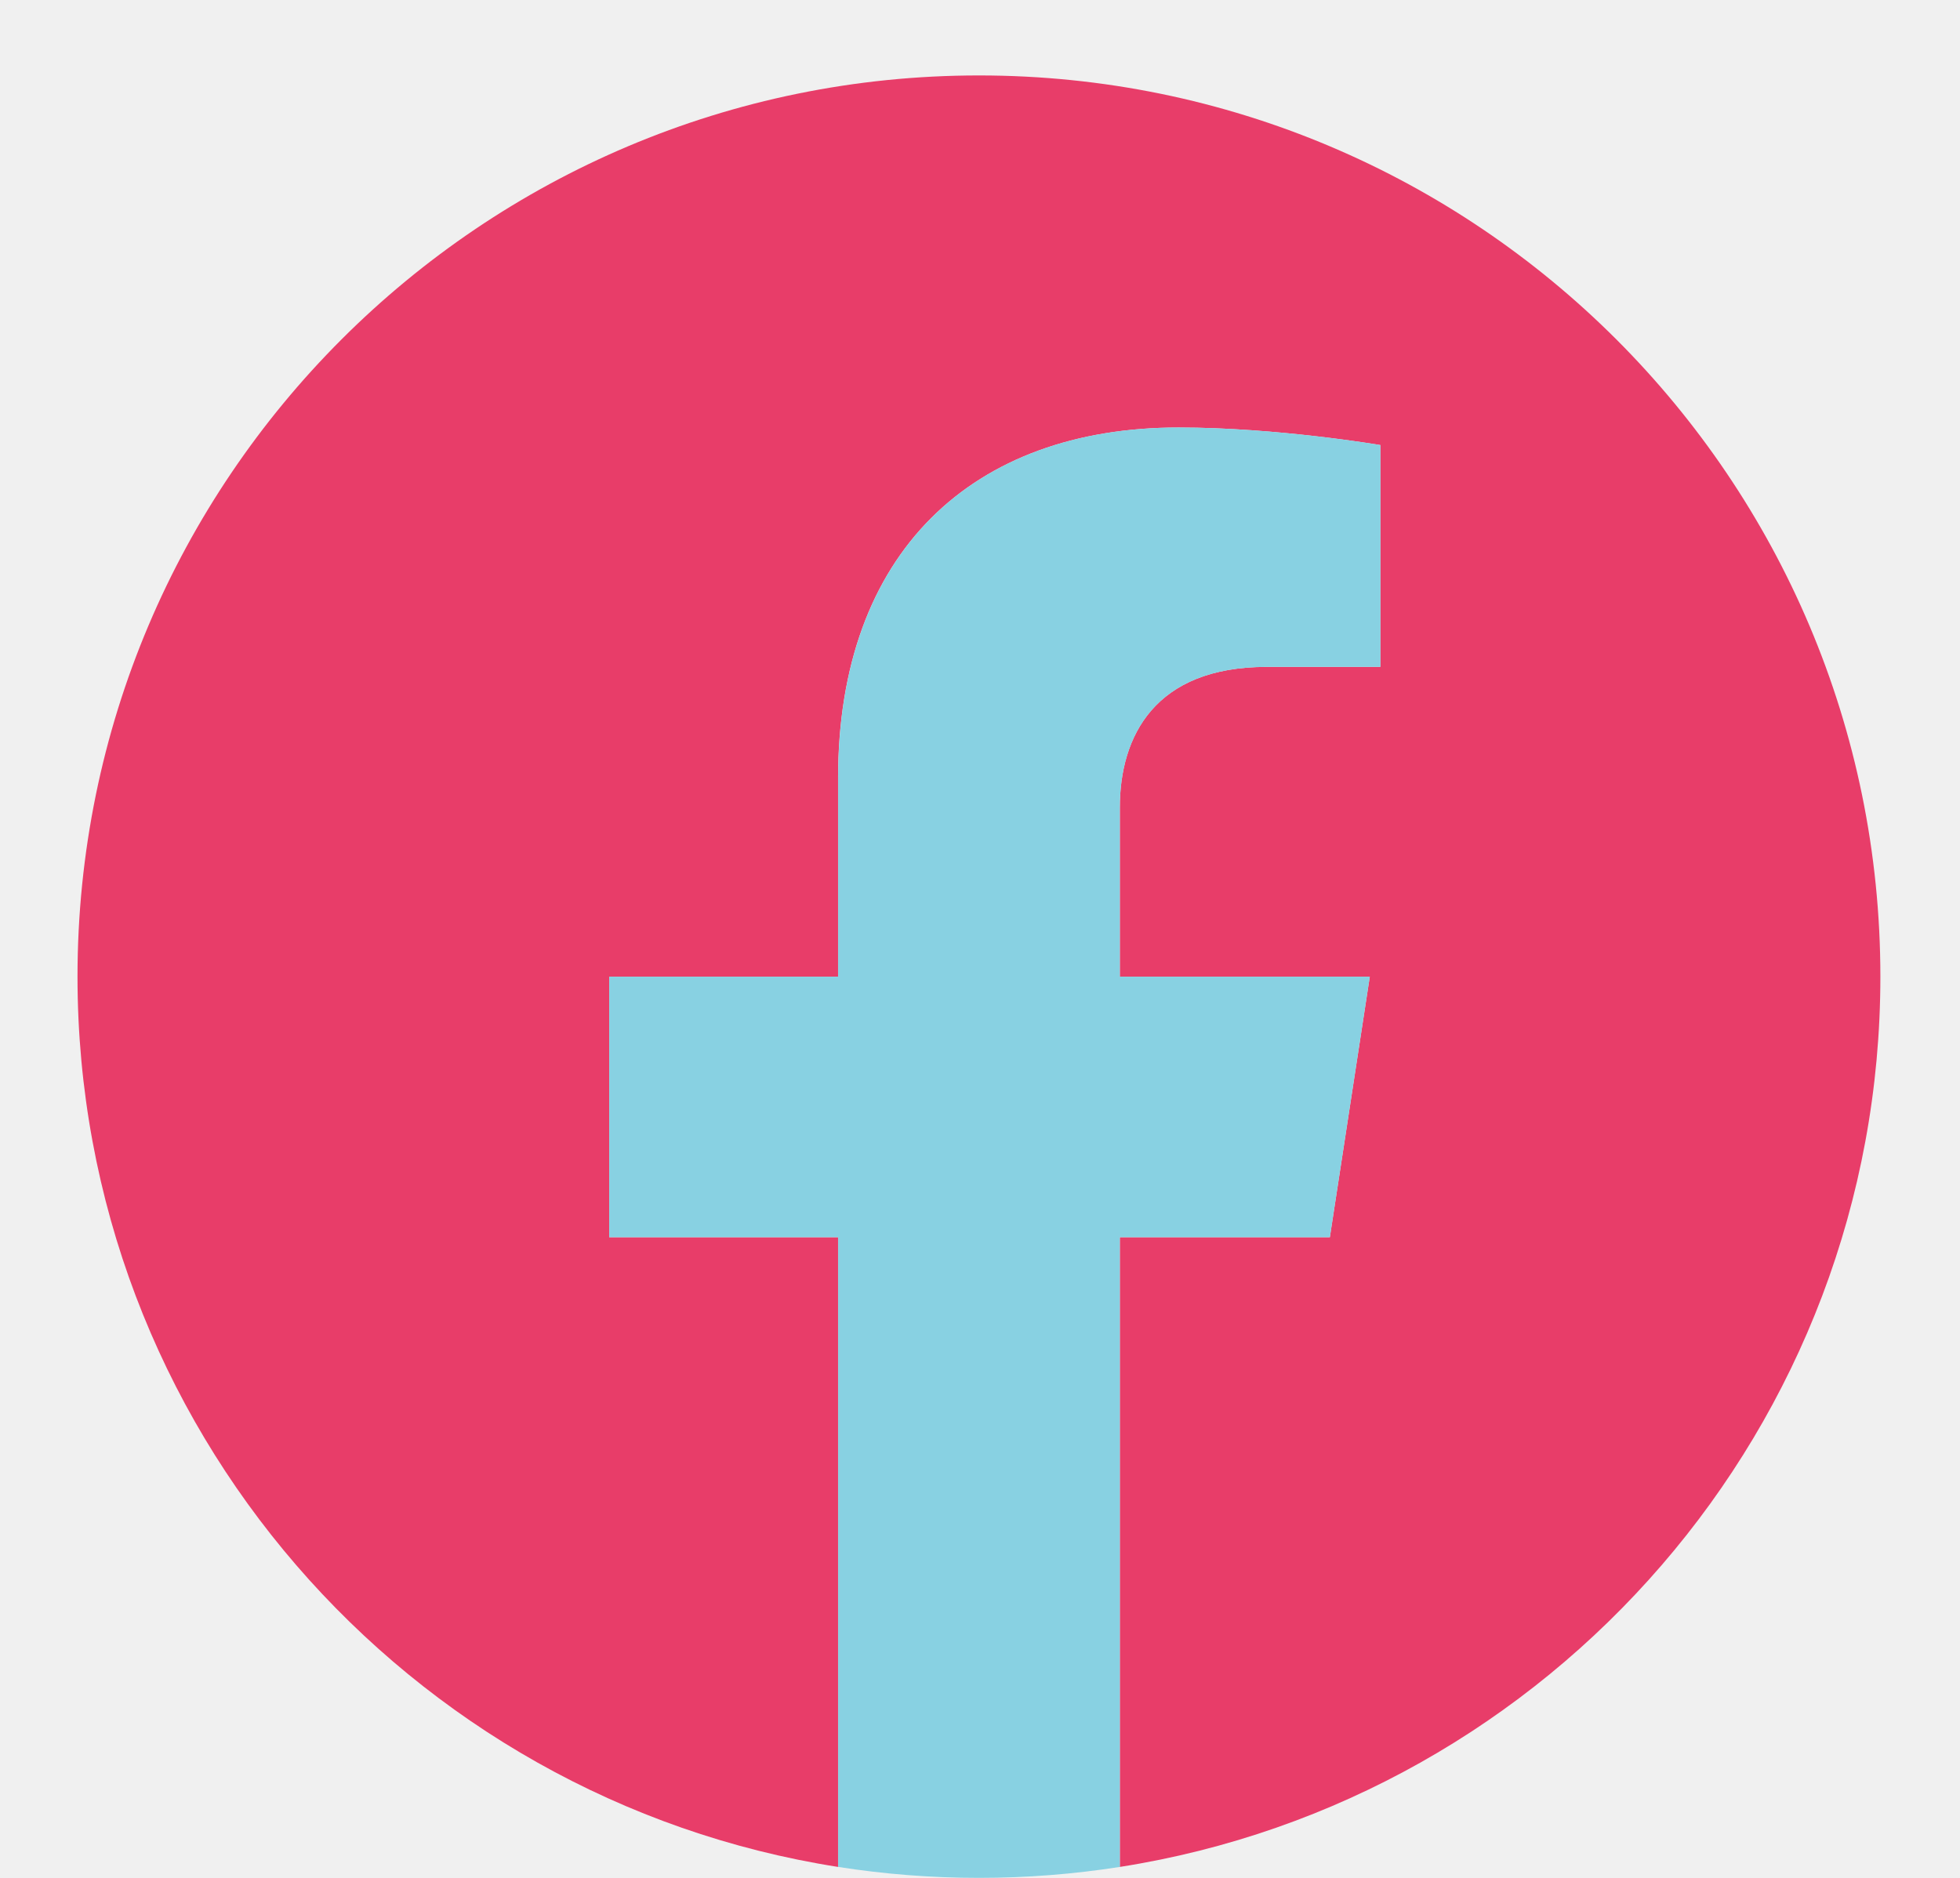
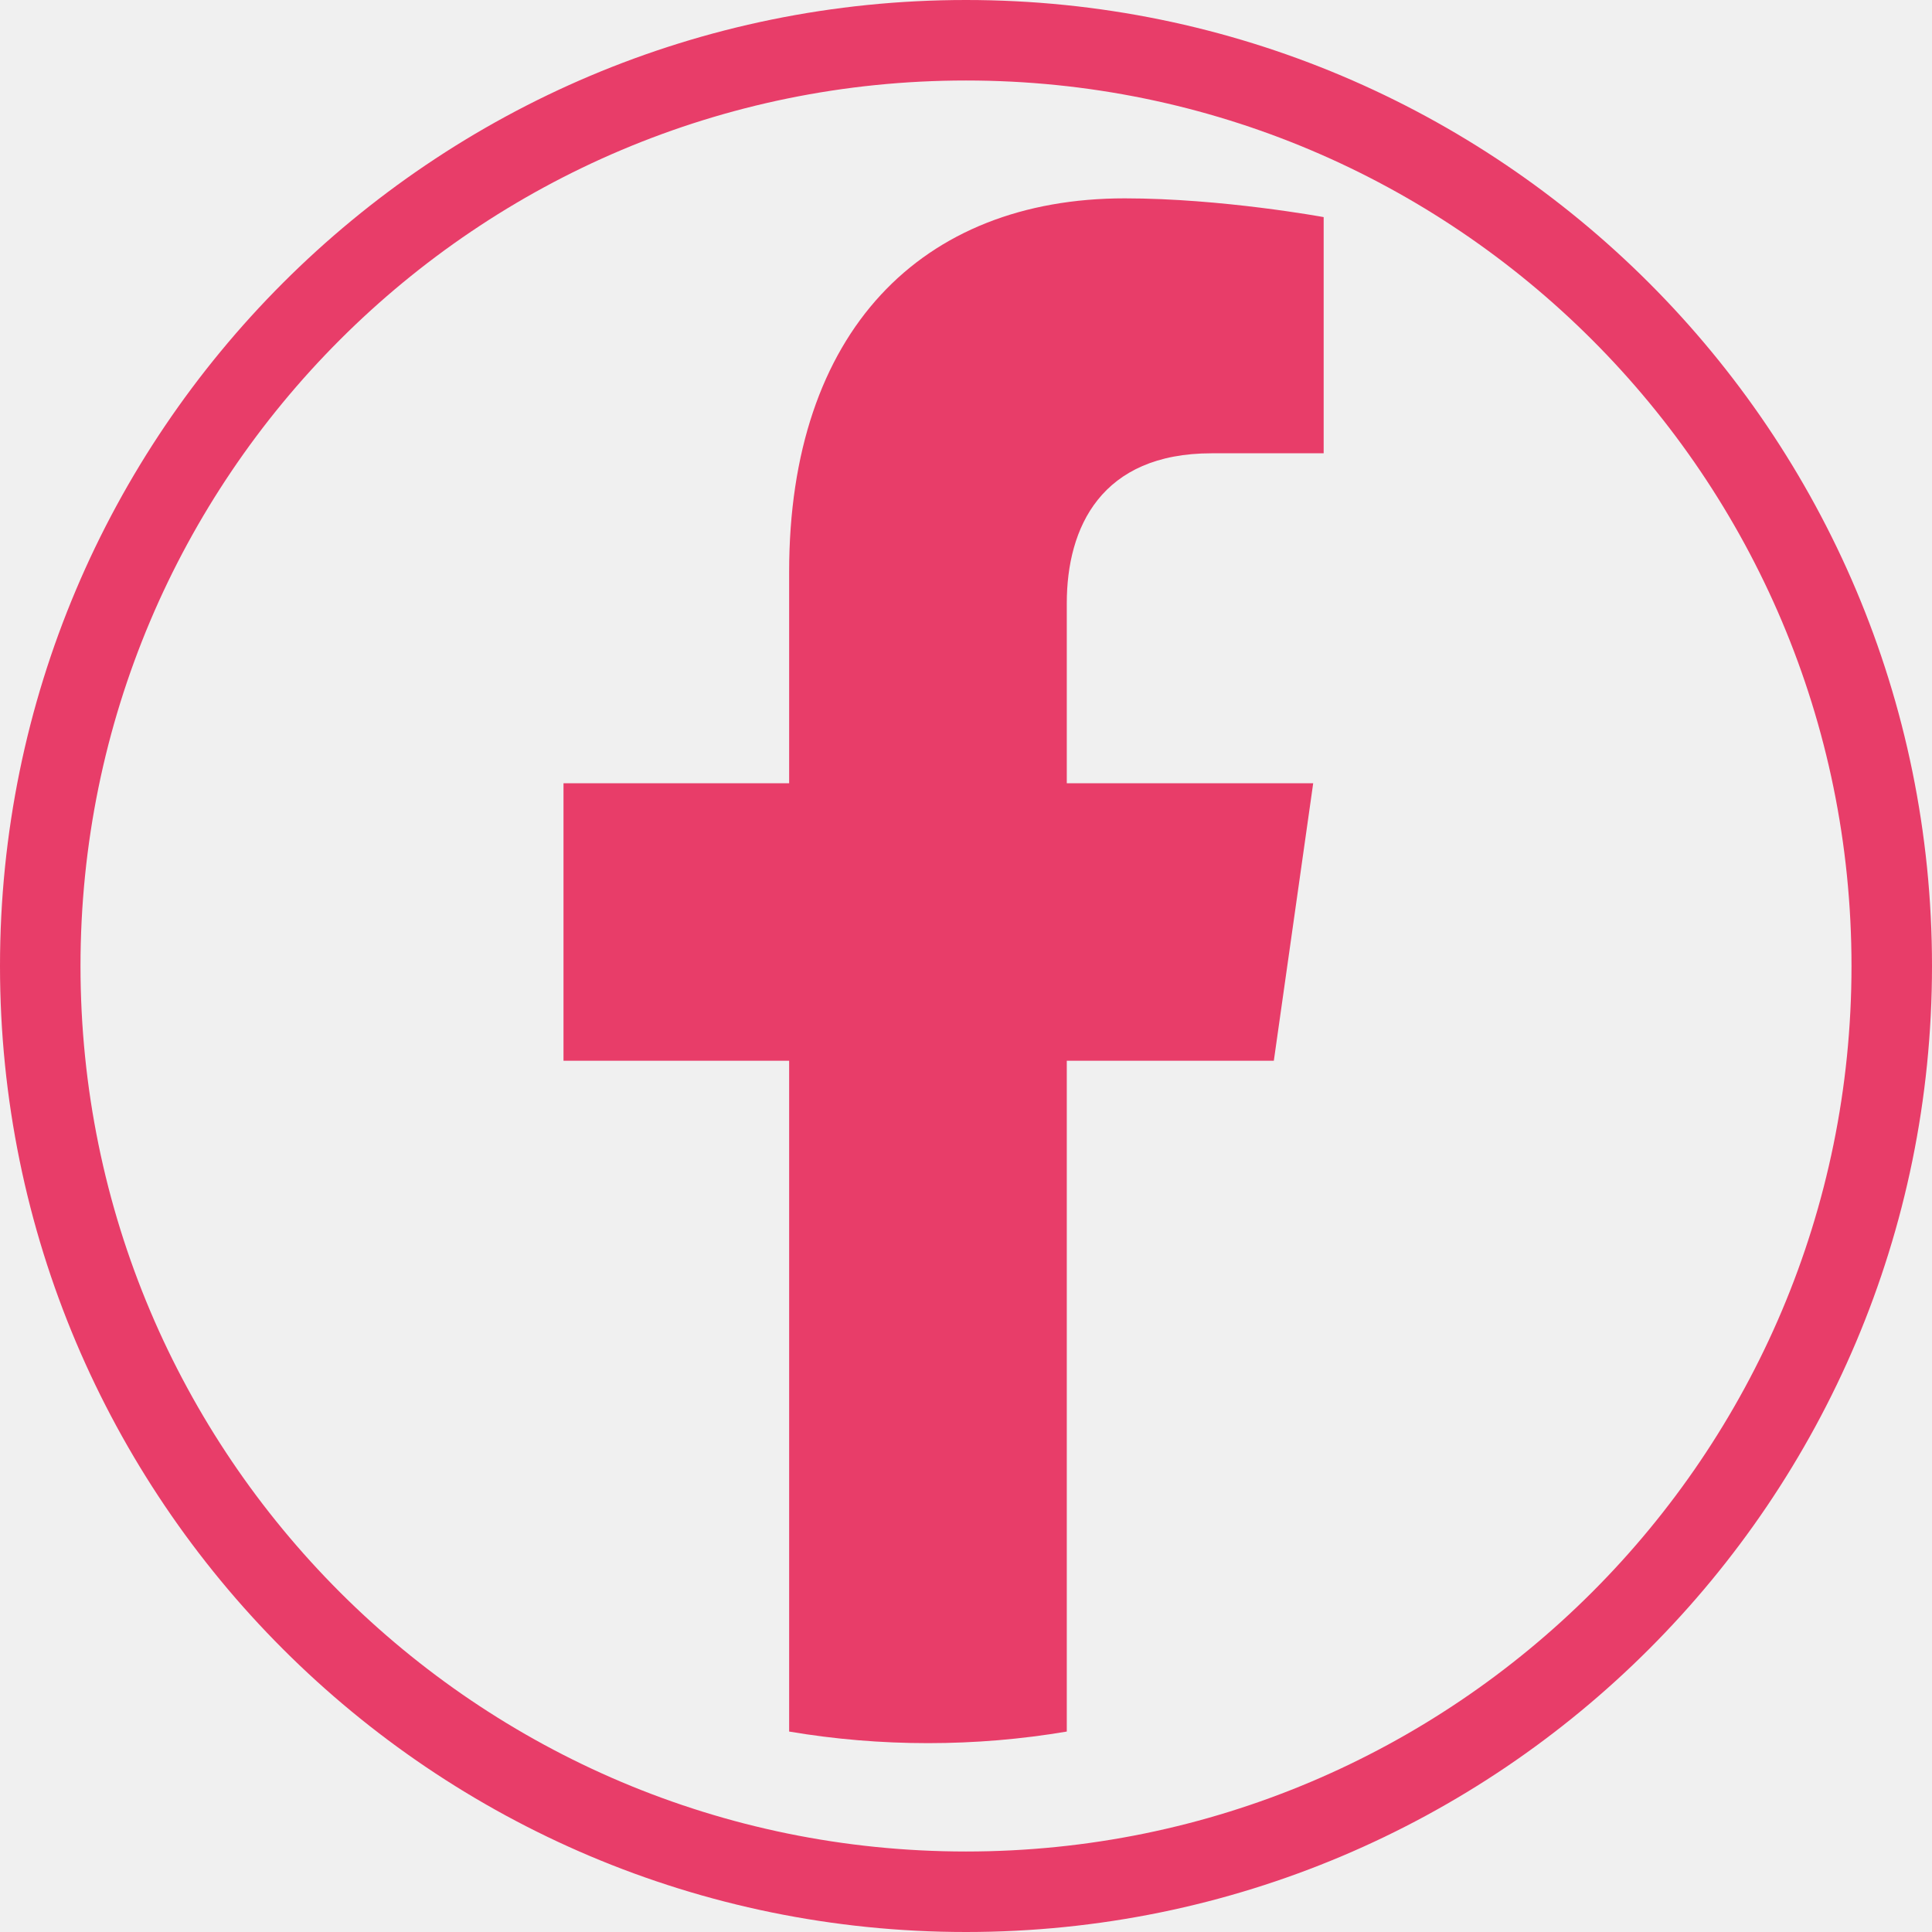
- <svg xmlns="http://www.w3.org/2000/svg" width="24" height="23" viewBox="0 0 24 23" fill="none">
-   <g clip-path="url(#clip0_36_4755)">
-     <path d="M23.025 11.962C23.025 5.866 18.083 0.924 11.987 0.924C5.891 0.924 0.949 5.866 0.949 11.962C0.949 17.471 4.986 22.038 10.262 22.866V15.153H7.46V11.962H10.262V9.53C10.262 6.764 11.91 5.236 14.432 5.236C15.639 5.236 16.902 5.451 16.902 5.451V8.168H15.511C14.139 8.168 13.712 9.019 13.712 9.892V11.962H16.773L16.284 15.153H13.712V22.866C18.989 22.038 23.025 17.471 23.025 11.962Z" fill="#E83D69" />
-     <path d="M16.284 15.153L16.773 11.962H13.712V9.892C13.712 9.019 14.14 8.168 15.511 8.168H16.903V5.451C16.903 5.451 15.639 5.236 14.432 5.236C11.911 5.236 10.263 6.764 10.263 9.53V11.962H7.46V15.153H10.263V22.866C10.825 22.954 11.4 23 11.987 23C12.574 23 13.15 22.954 13.712 22.866V15.153H16.284Z" fill="#88D1E2" />
-   </g>
-   <defs>
-     <clipPath id="clip0_36_4755">
-       <rect width="22.076" height="22.076" fill="white" transform="translate(0.949219 0.924072)" />
-     </clipPath>
-   </defs>
+ <svg xmlns="http://www.w3.org/2000/svg" width="24" height="24" viewBox="0 0 24 24" fill="none">
+   <path d="M15.824 13.177L16.313 9.73H13.252V7.493C13.252 6.55 13.68 5.631 15.051 5.631H16.443V2.697C16.443 2.697 15.18 2.464 13.972 2.464C11.45 2.464 9.803 4.115 9.803 7.103V9.73H7V13.177H9.803V21.51C10.365 21.605 10.941 21.654 11.527 21.654C12.114 21.654 12.69 21.605 13.252 21.51V13.177H15.824Z" fill="#E83D69" />
+   <circle cx="12" cy="12" r="11.5" stroke="#E83D69" />
</svg>
